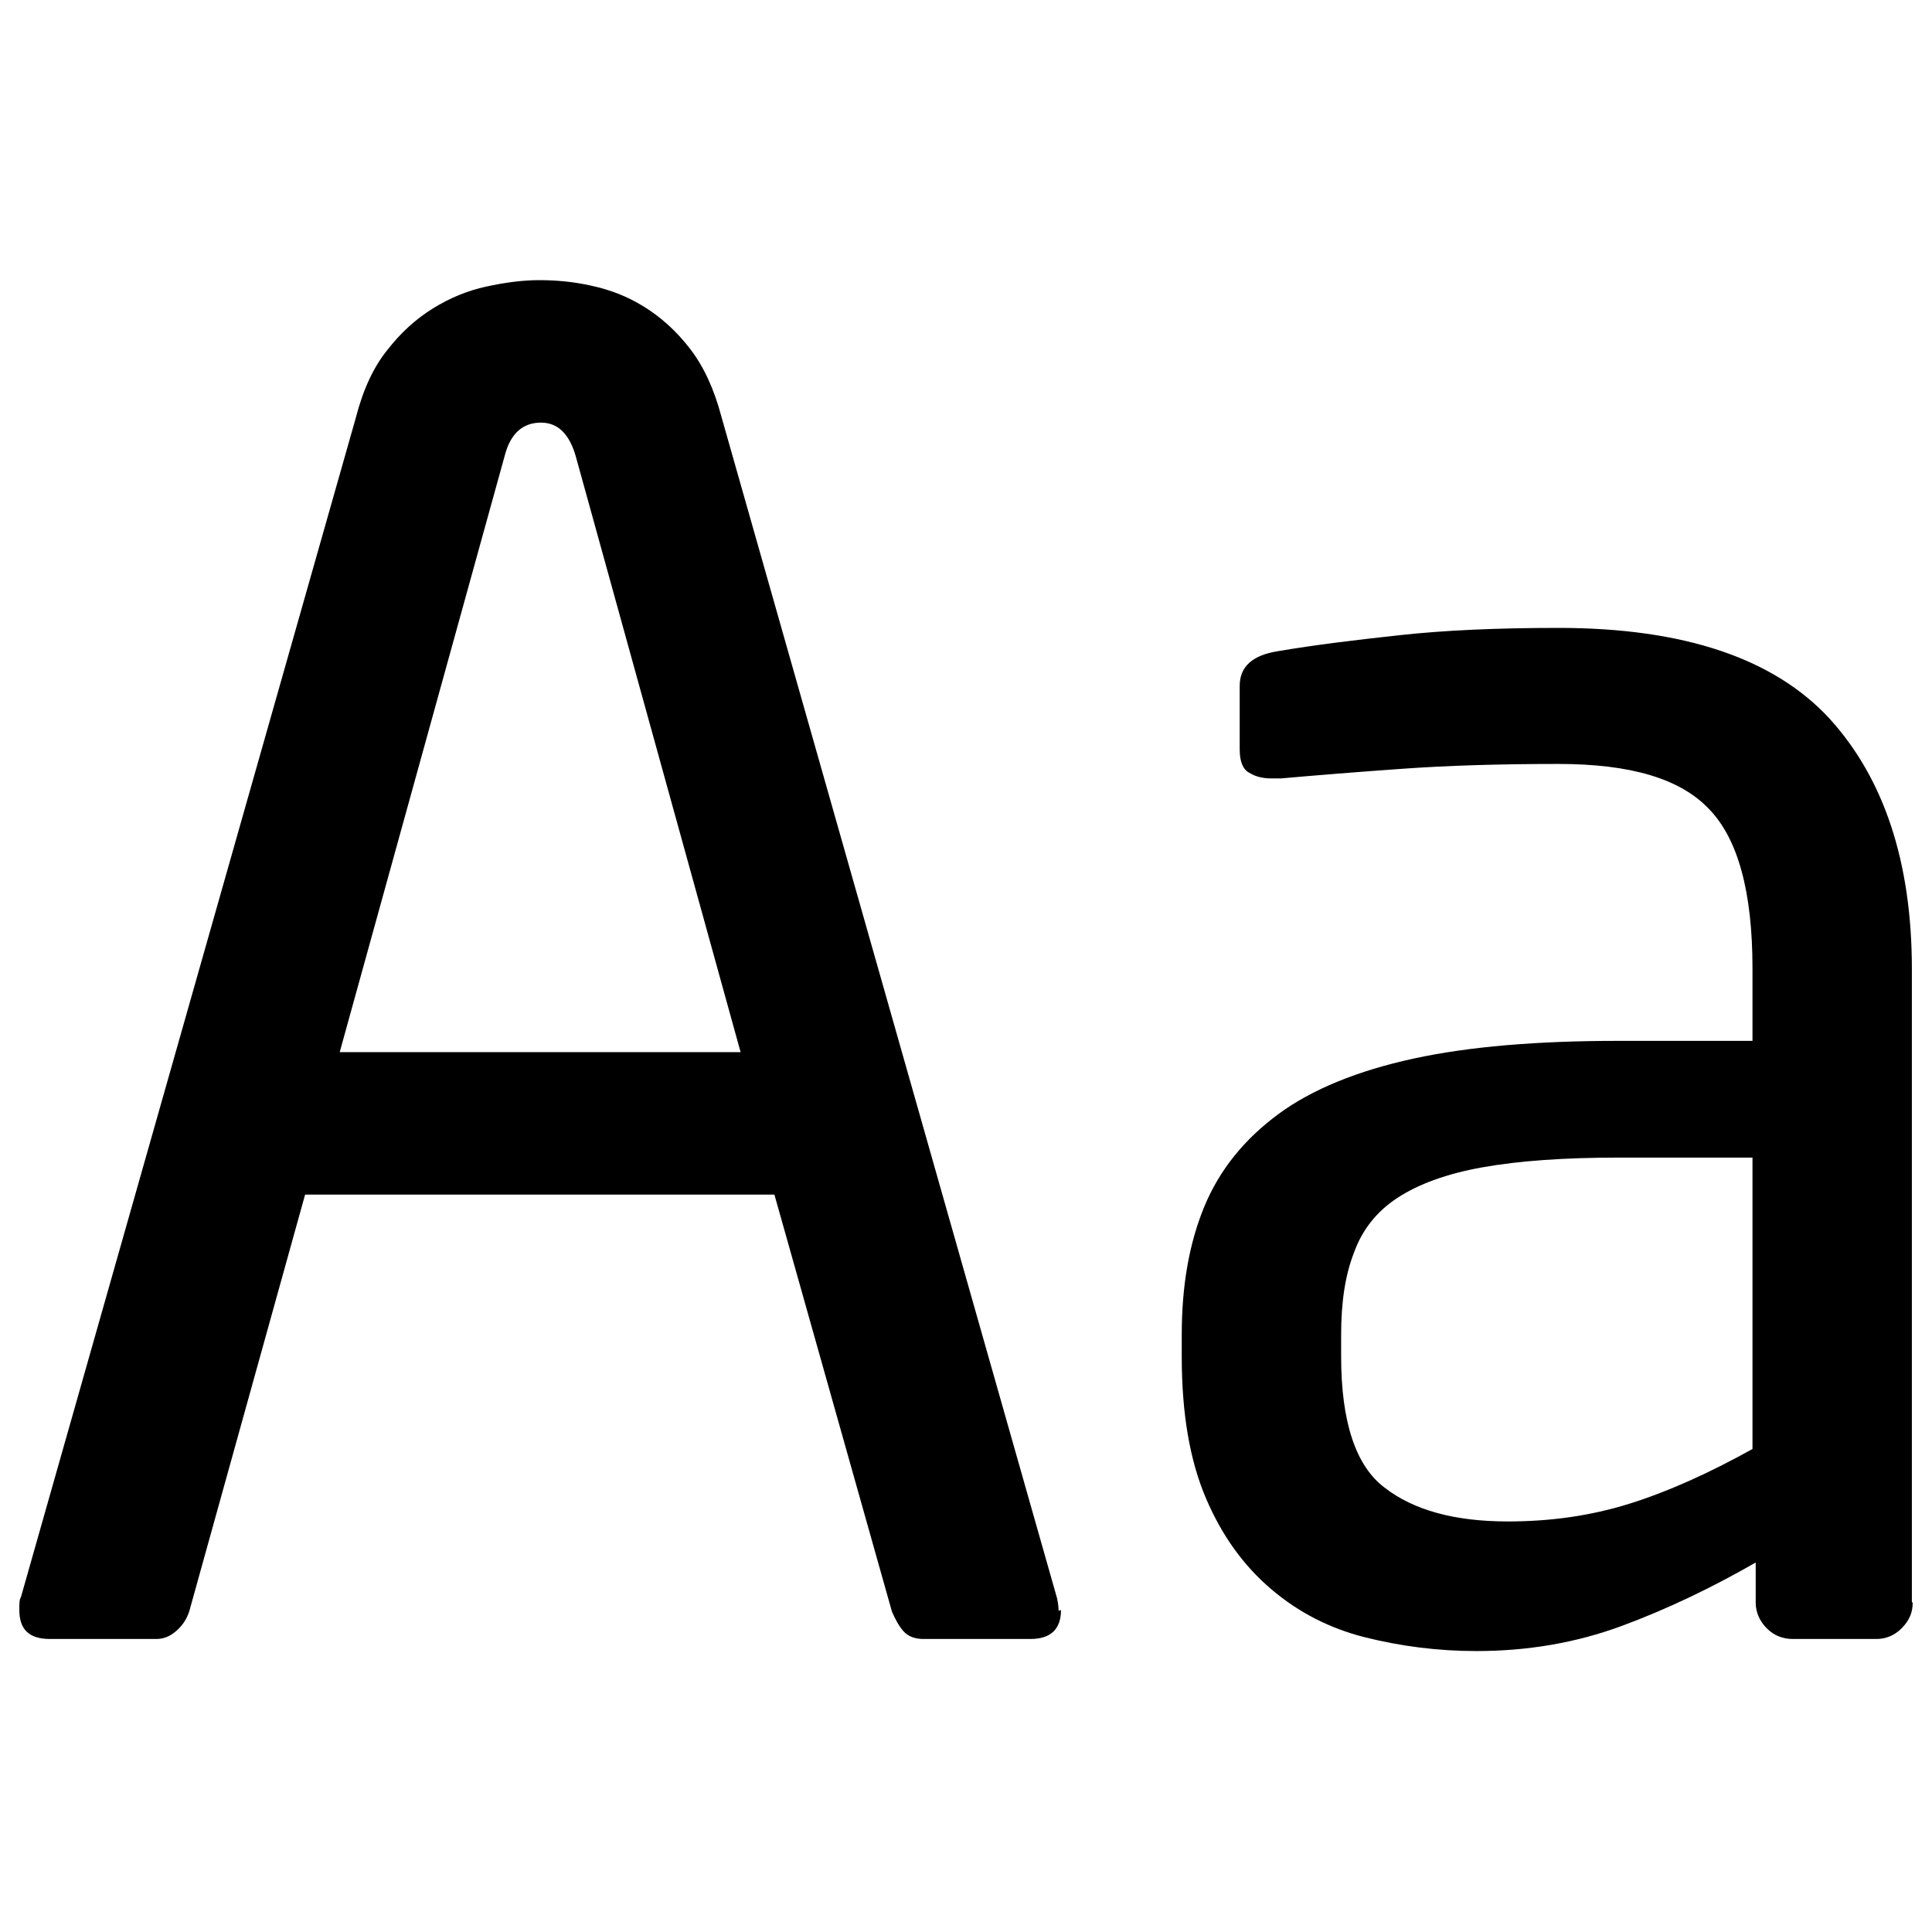
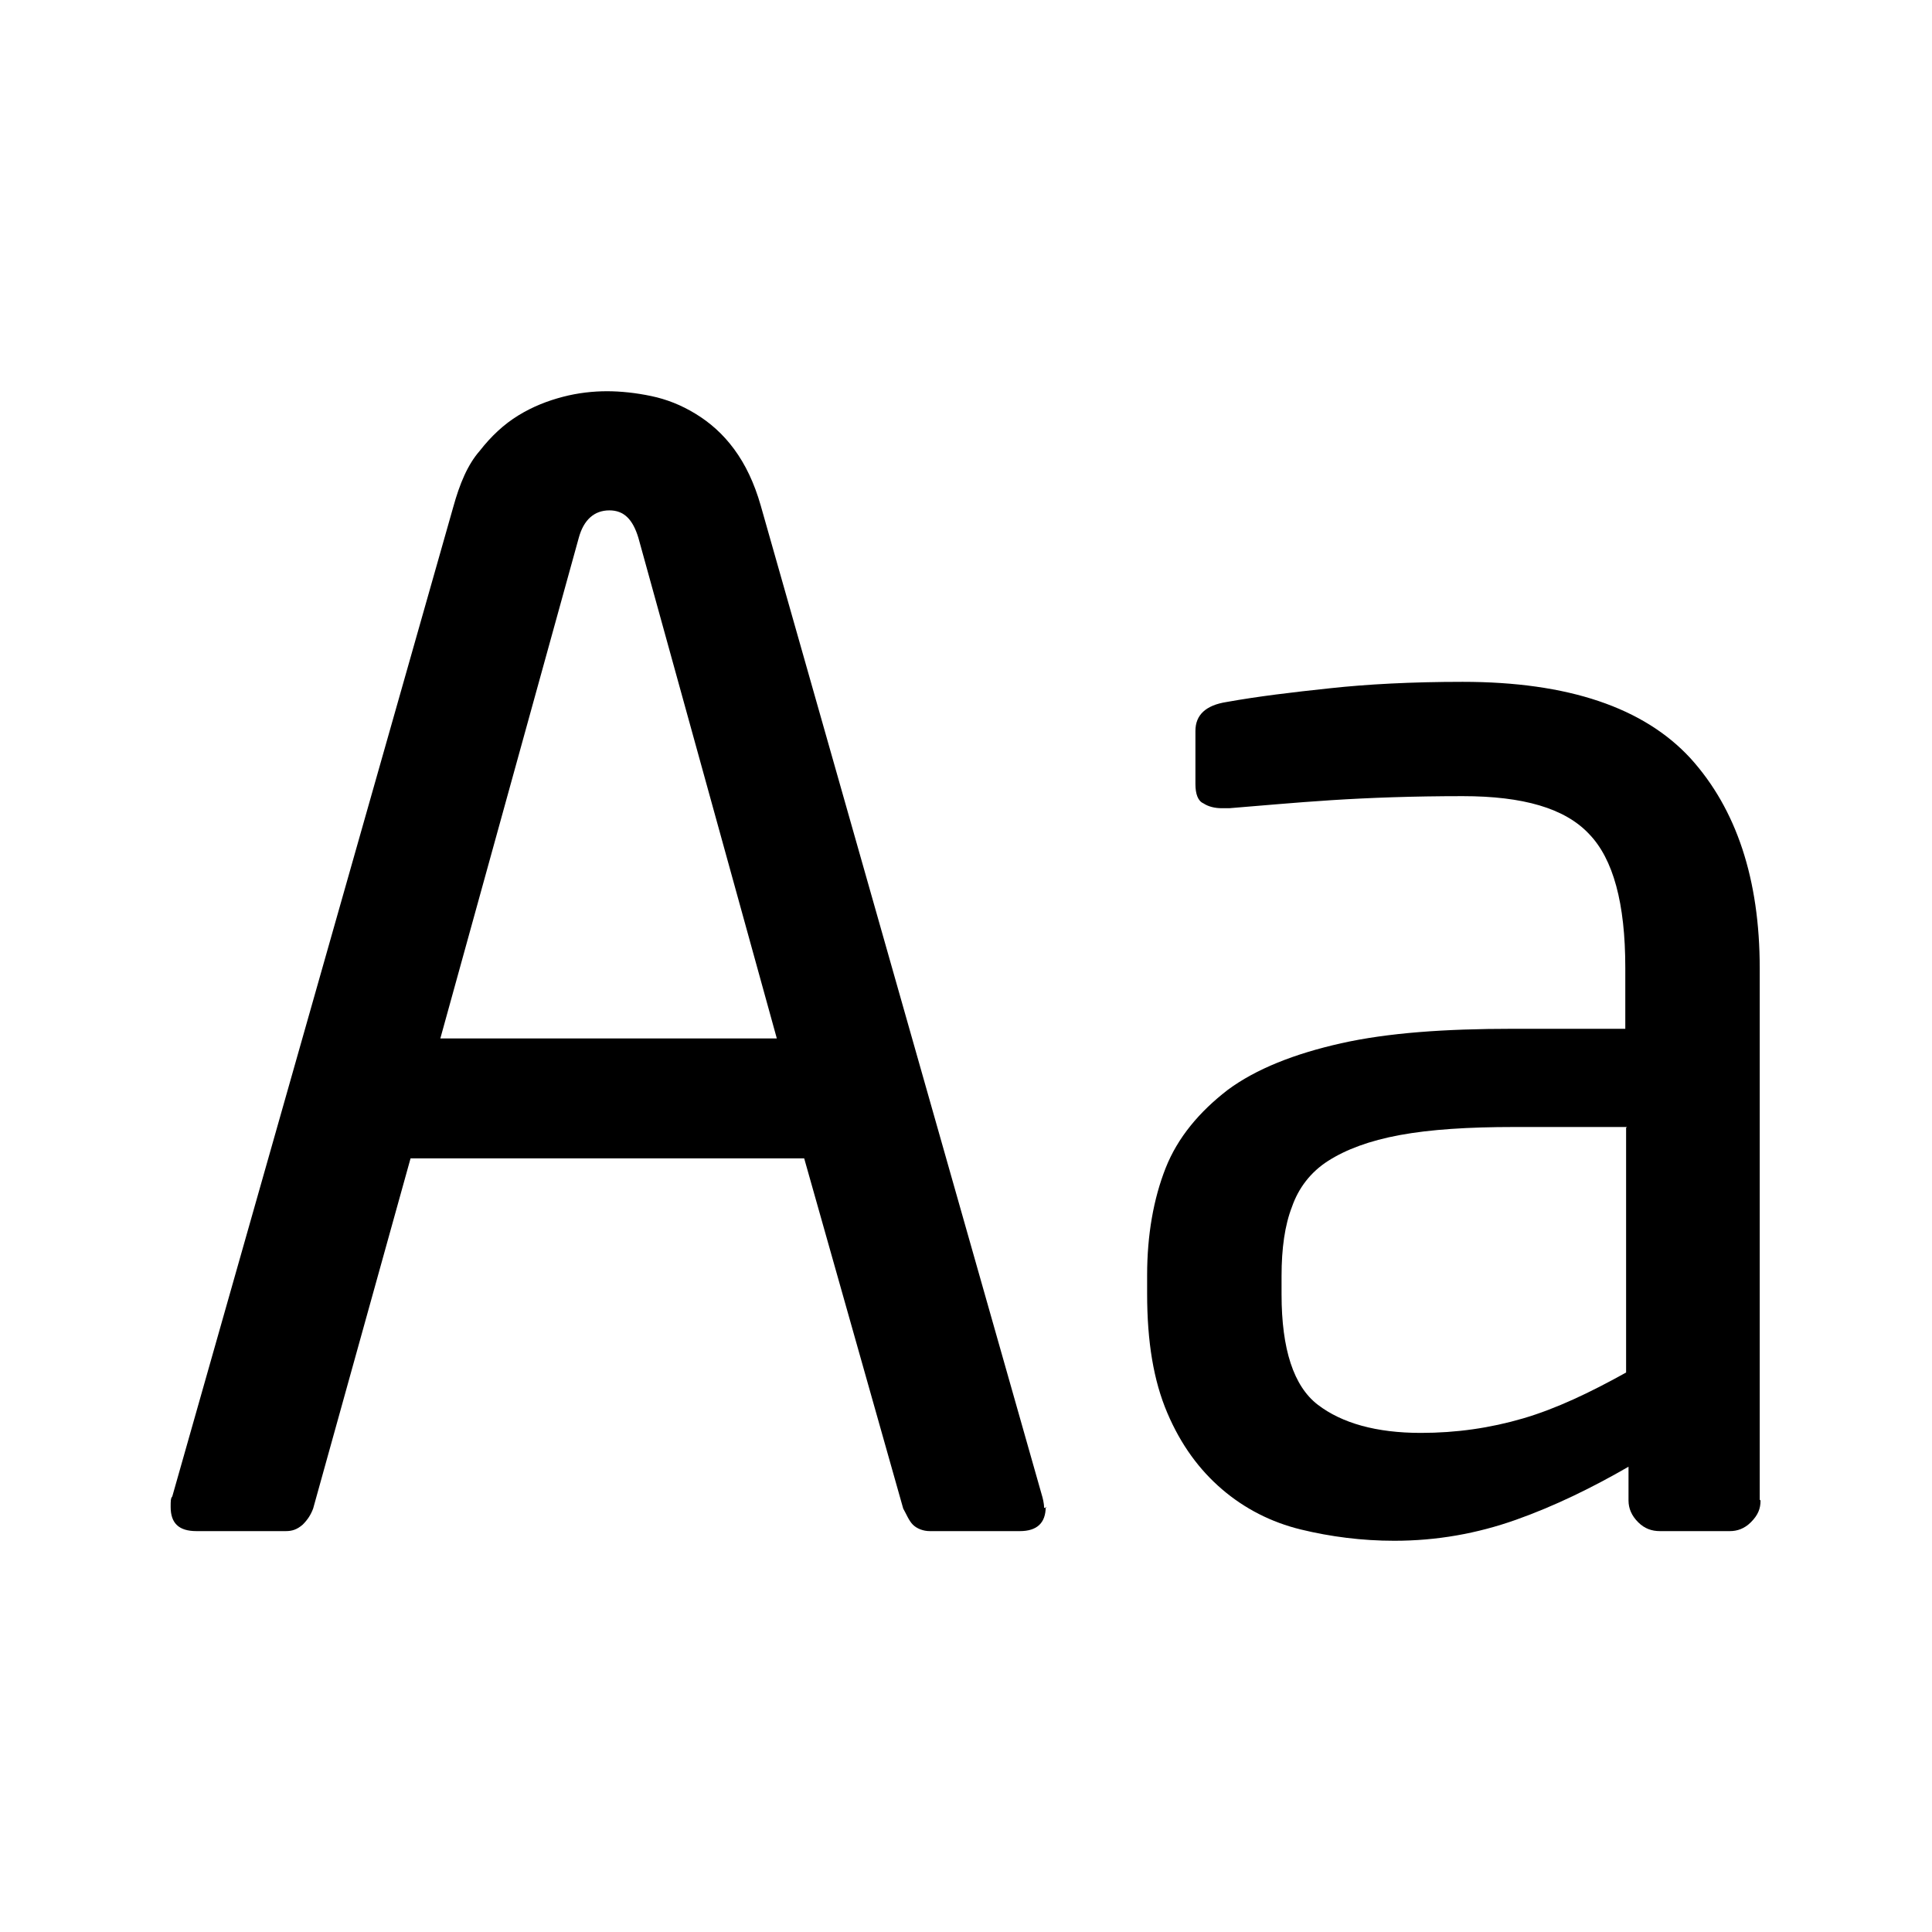
<svg xmlns="http://www.w3.org/2000/svg" id="Layer_1" version="1.1" viewBox="0 0 24 24" fill="currentColor">
-   <path d="M13.18,20c0,.24-.13.36-.38.36h-1.33c-.1,0-.19-.03-.25-.1s-.1-.15-.14-.24l-1.46-5.18H3.79l-1.44,5.18c-.03.09-.08.17-.16.24-.08.07-.16.1-.25.1H.62c-.26,0-.38-.12-.38-.36,0-.08,0-.13.02-.16L4.42,5.19c.09-.35.22-.63.39-.84.17-.22.36-.39.57-.52.21-.13.43-.22.66-.27.23-.05.45-.08.66-.08s.43.02.65.07c.23.05.44.13.65.26.21.13.4.3.57.52.17.22.3.5.39.84l4.17,14.68s.02.08.02.16ZM7.15,5.66c-.08-.27-.22-.41-.43-.41-.23,0-.38.14-.45.41l-2.05,7.41h4.98l-2.05-7.41Z" />
-   <path d="M23.76,19.91c0,.12-.04.22-.14.32-.09.09-.2.13-.31.13h-1.04c-.12,0-.23-.04-.32-.13-.09-.09-.14-.2-.14-.32v-.5c-.54.31-1.1.58-1.67.79s-1.17.31-1.8.31c-.48,0-.94-.06-1.38-.17-.44-.11-.83-.31-1.17-.6-.34-.29-.61-.66-.81-1.13s-.3-1.05-.3-1.76v-.27c0-.6.09-1.13.28-1.59.19-.46.5-.84.92-1.15s.99-.54,1.68-.69c.69-.15,1.54-.22,2.54-.22h1.67v-.9c0-.95-.18-1.61-.54-1.98-.36-.38-.98-.56-1.87-.56-.74,0-1.38.02-1.94.06-.56.04-1.06.08-1.51.12h-.11c-.11,0-.2-.02-.28-.07-.08-.04-.12-.14-.12-.29v-.79c0-.24.16-.38.47-.43.47-.08.97-.14,1.52-.2.55-.06,1.2-.09,1.97-.09,1.56,0,2.68.38,3.37,1.13.68.75,1.02,1.79,1.02,3.11v7.86ZM21.78,14.38h-1.67c-.68,0-1.24.04-1.69.12-.45.08-.8.21-1.06.38-.26.17-.44.4-.54.68-.11.28-.16.62-.16,1.02v.27c0,.81.18,1.36.54,1.63.36.28.87.42,1.53.42.53,0,1.03-.07,1.51-.22.48-.15.99-.38,1.53-.68v-3.62Z" />
+   <path d="M12.99,18.72c0,.2-.11.3-.32.3h-1.12c-.08,0-.16-.03-.21-.08s-.08-.13-.12-.2l-1.23-4.35h-4.89l-1.21,4.35c-.03.08-.07.14-.13.2-.07.06-.13.08-.21.08h-1.11c-.22,0-.32-.1-.32-.3,0-.07,0-.11.02-.13l3.49-12.29c.08-.29.18-.53.33-.7.14-.18.3-.33.48-.44s.36-.18.55-.23.38-.07.55-.07.36.02.55.06c.19.04.37.11.55.22s.34.25.48.44.25.42.33.7l3.5,12.32s.02.07.02.13h.03ZM7.93,6.68c-.07-.23-.18-.34-.36-.34-.19,0-.32.12-.38.34l-1.72,6.22h4.18s-1.72-6.22-1.72-6.22Z" />
+   <path d="M21.87,18.64c0,.1-.03.18-.12.27-.08.08-.17.11-.26.11h-.87c-.1,0-.19-.03-.27-.11-.08-.08-.12-.17-.12-.27v-.42c-.45.26-.92.49-1.4.66s-.98.26-1.51.26c-.4,0-.79-.05-1.16-.14-.37-.09-.7-.26-.98-.5s-.51-.55-.68-.95-.25-.88-.25-1.48v-.23c0-.5.08-.95.23-1.33s.42-.7.77-.97c.35-.26.83-.45,1.41-.58.58-.13,1.29-.18,2.13-.18h1.4v-.76c0-.8-.15-1.35-.45-1.66-.3-.32-.82-.47-1.57-.47-.62,0-1.16.02-1.63.05-.47.03-.89.07-1.27.1h-.09c-.09,0-.17-.02-.23-.06-.07-.03-.1-.12-.1-.24v-.66c0-.2.13-.32.39-.36.39-.07.81-.12,1.28-.17.46-.05,1.01-.08,1.65-.08,1.31,0,2.25.32,2.83.95.57.63.86,1.5.86,2.61v6.6h0ZM20.21,14h-1.4c-.57,0-1.04.03-1.42.1s-.67.18-.89.32-.37.34-.45.57c-.09.23-.13.52-.13.86v.23c0,.68.15,1.14.45,1.37.3.23.73.35,1.28.35.44,0,.86-.06,1.27-.18s.83-.32,1.28-.57v-3.04h0Z" />
</svg>
